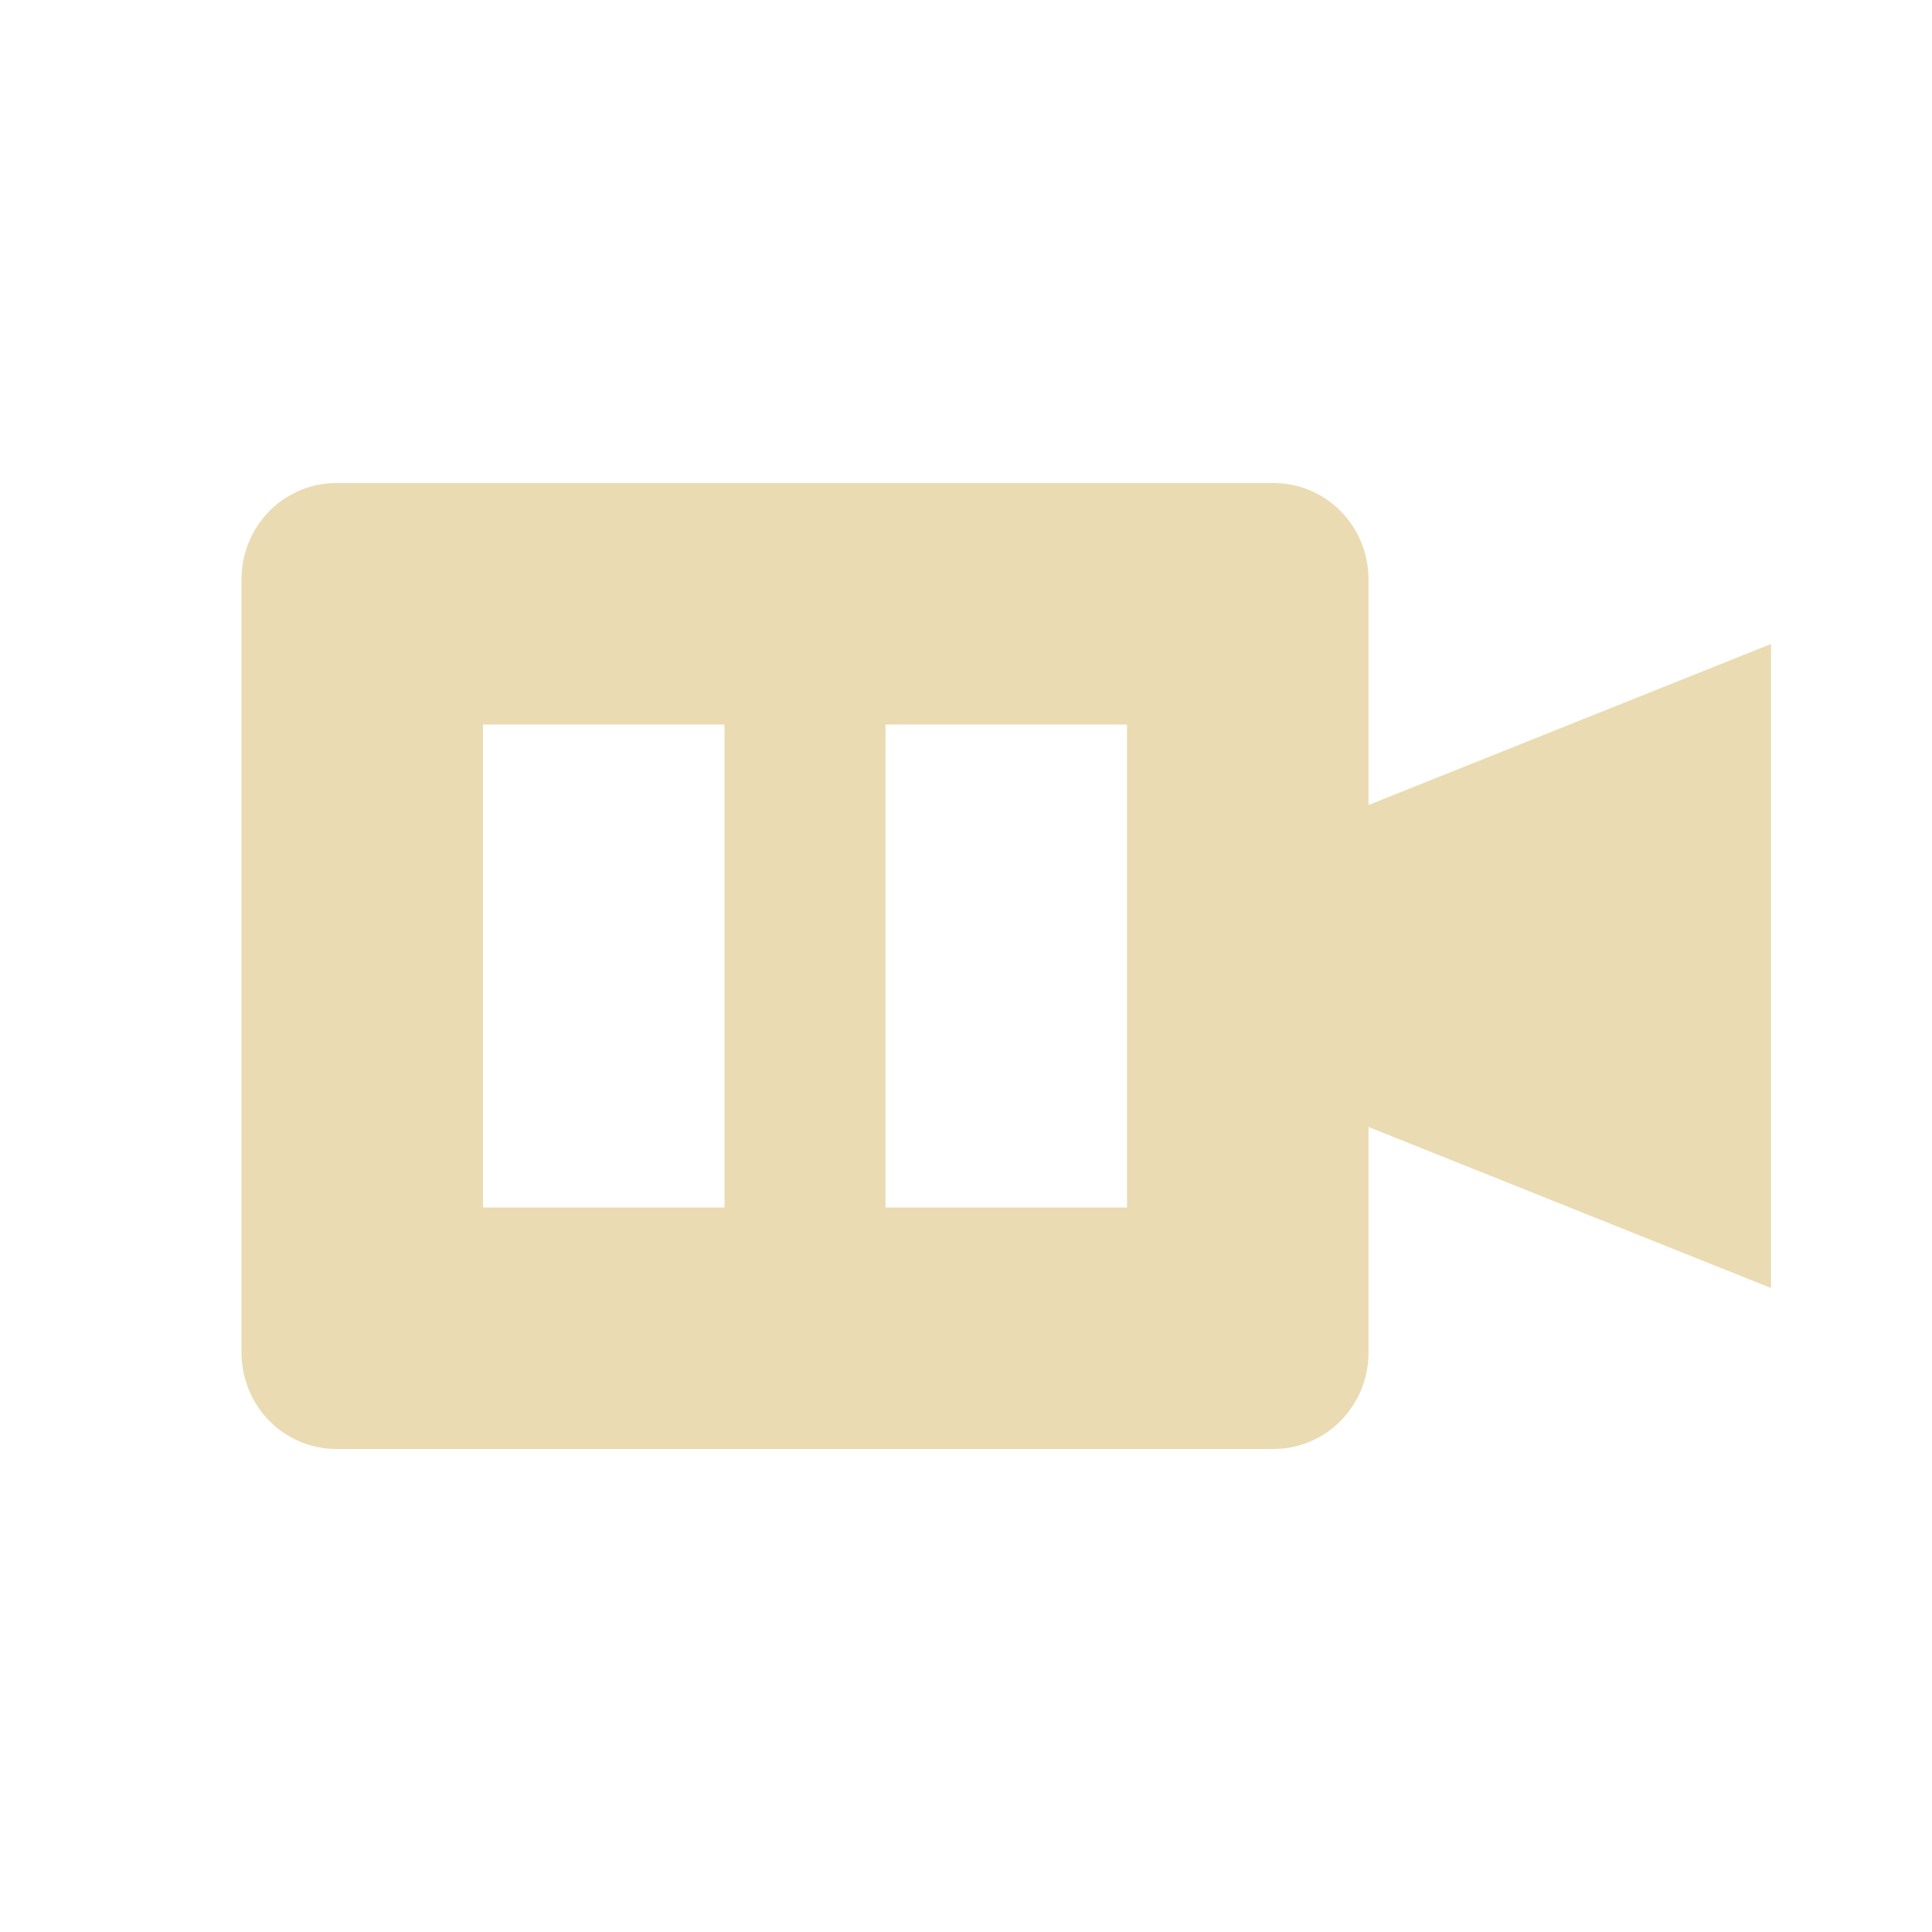
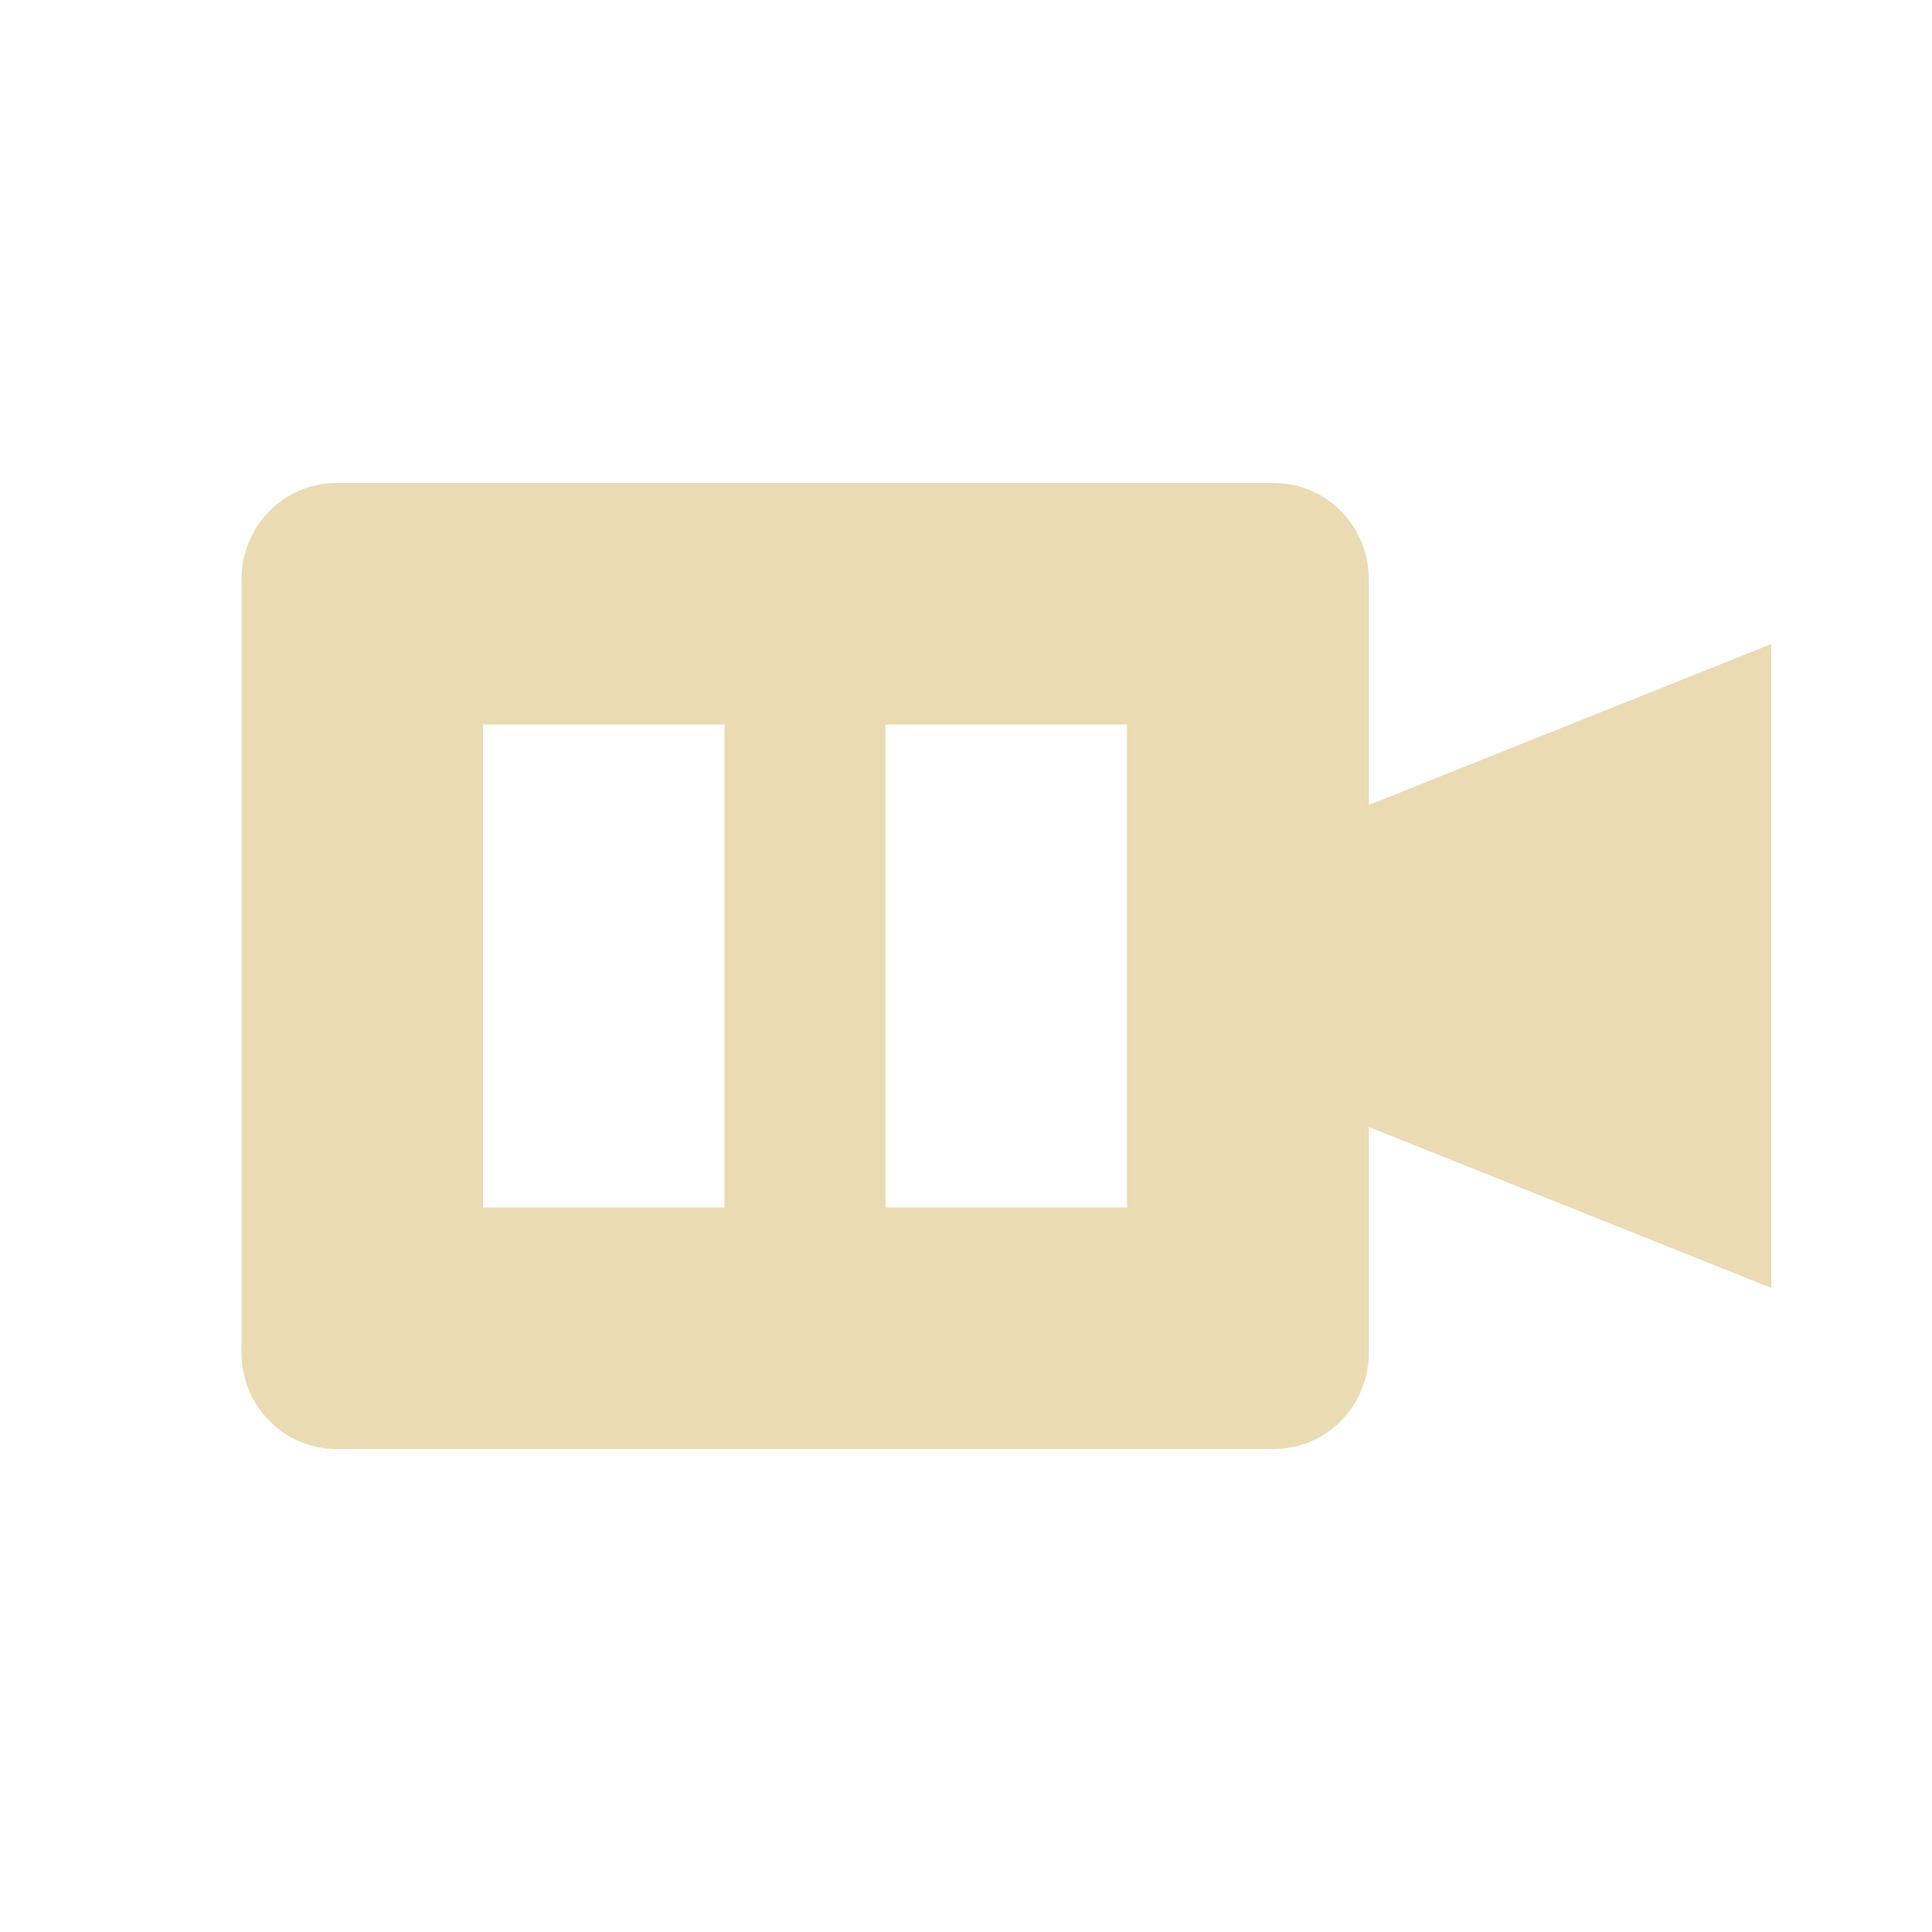
<svg xmlns="http://www.w3.org/2000/svg" width="24" height="24" version="1">
  <defs>
-     <style id="current-color-scheme" type="text/css">
-    .ColorScheme-Text { color:#ebdbb2; } .ColorScheme-Highlight { color:#458588; }
-   </style>
+     <style id="current-color-scheme" type="text/css">.ColorScheme-Text { color:#ebdbb2; } .ColorScheme-Highlight { color:#458588; } .ColorScheme-NeutralText { color:#fe8019; } .ColorScheme-PositiveText { color:#689d6a; } .ColorScheme-NegativeText { color:#fb4934; }</style>
  </defs>
-   <path style="fill:currentColor" class="ColorScheme-Text" d="M 4.182,6 C 3.527,6 3,6.534 3,7.199 L 3,16.801 C 3,17.466 3.527,18 4.182,18 L 15.818,18 C 16.473,18 17,17.466 17,16.801 L 17,14 l 5,2 0,-8 -5,2 0,-2.801 C 17,6.534 16.473,6 15.818,6 L 4.182,6 Z M 6,9 9,9 9,15 6,15 6,9 Z m 5,0 3,0 0,6 -3,0 0,-6 z" />
+   <path class="ColorScheme-Text" d="m4.182 6c-0.655 0-1.182 0.534-1.182 1.199v9.602c0 0.665 0.527 1.199 1.182 1.199h11.64c0.655 0 1.182-0.534 1.182-1.199v-2.801l5 2v-8l-5 2v-2.801c0-0.665-0.527-1.199-1.182-1.199h-11.64zm1.818 3h3v6h-3v-6zm5 0h3v6h-3v-6z" fill="currentColor" />
</svg>
